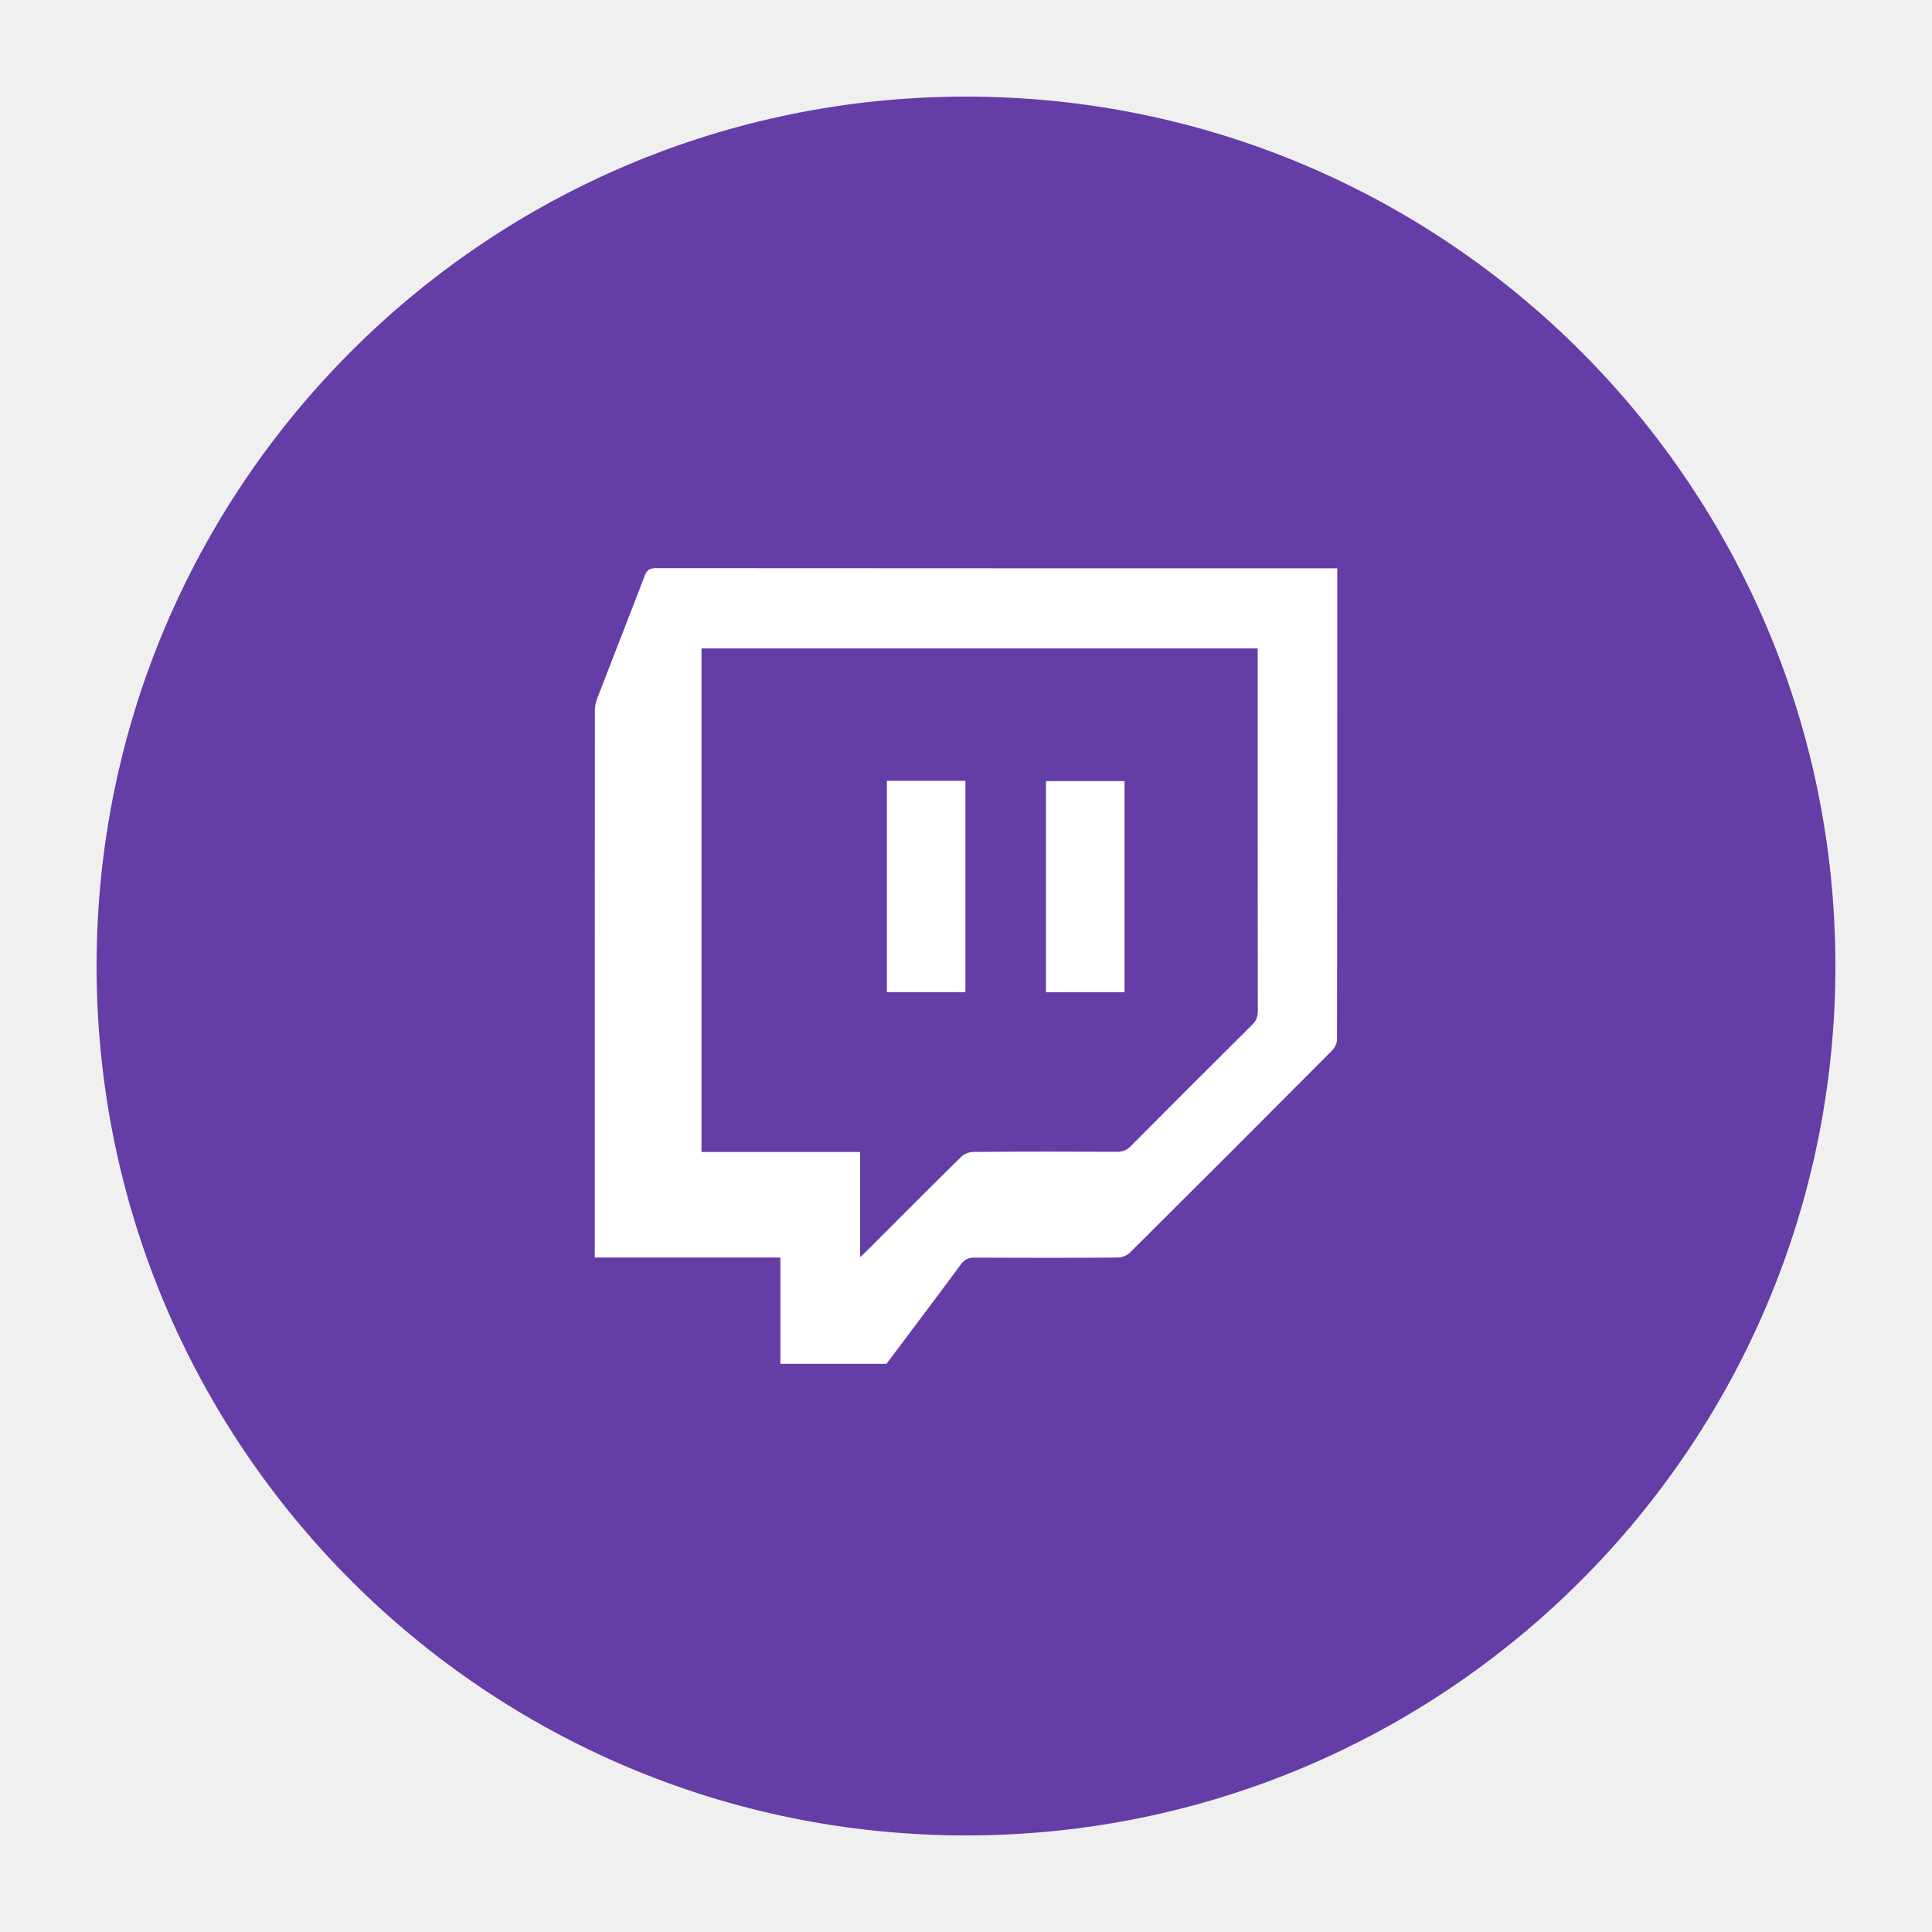
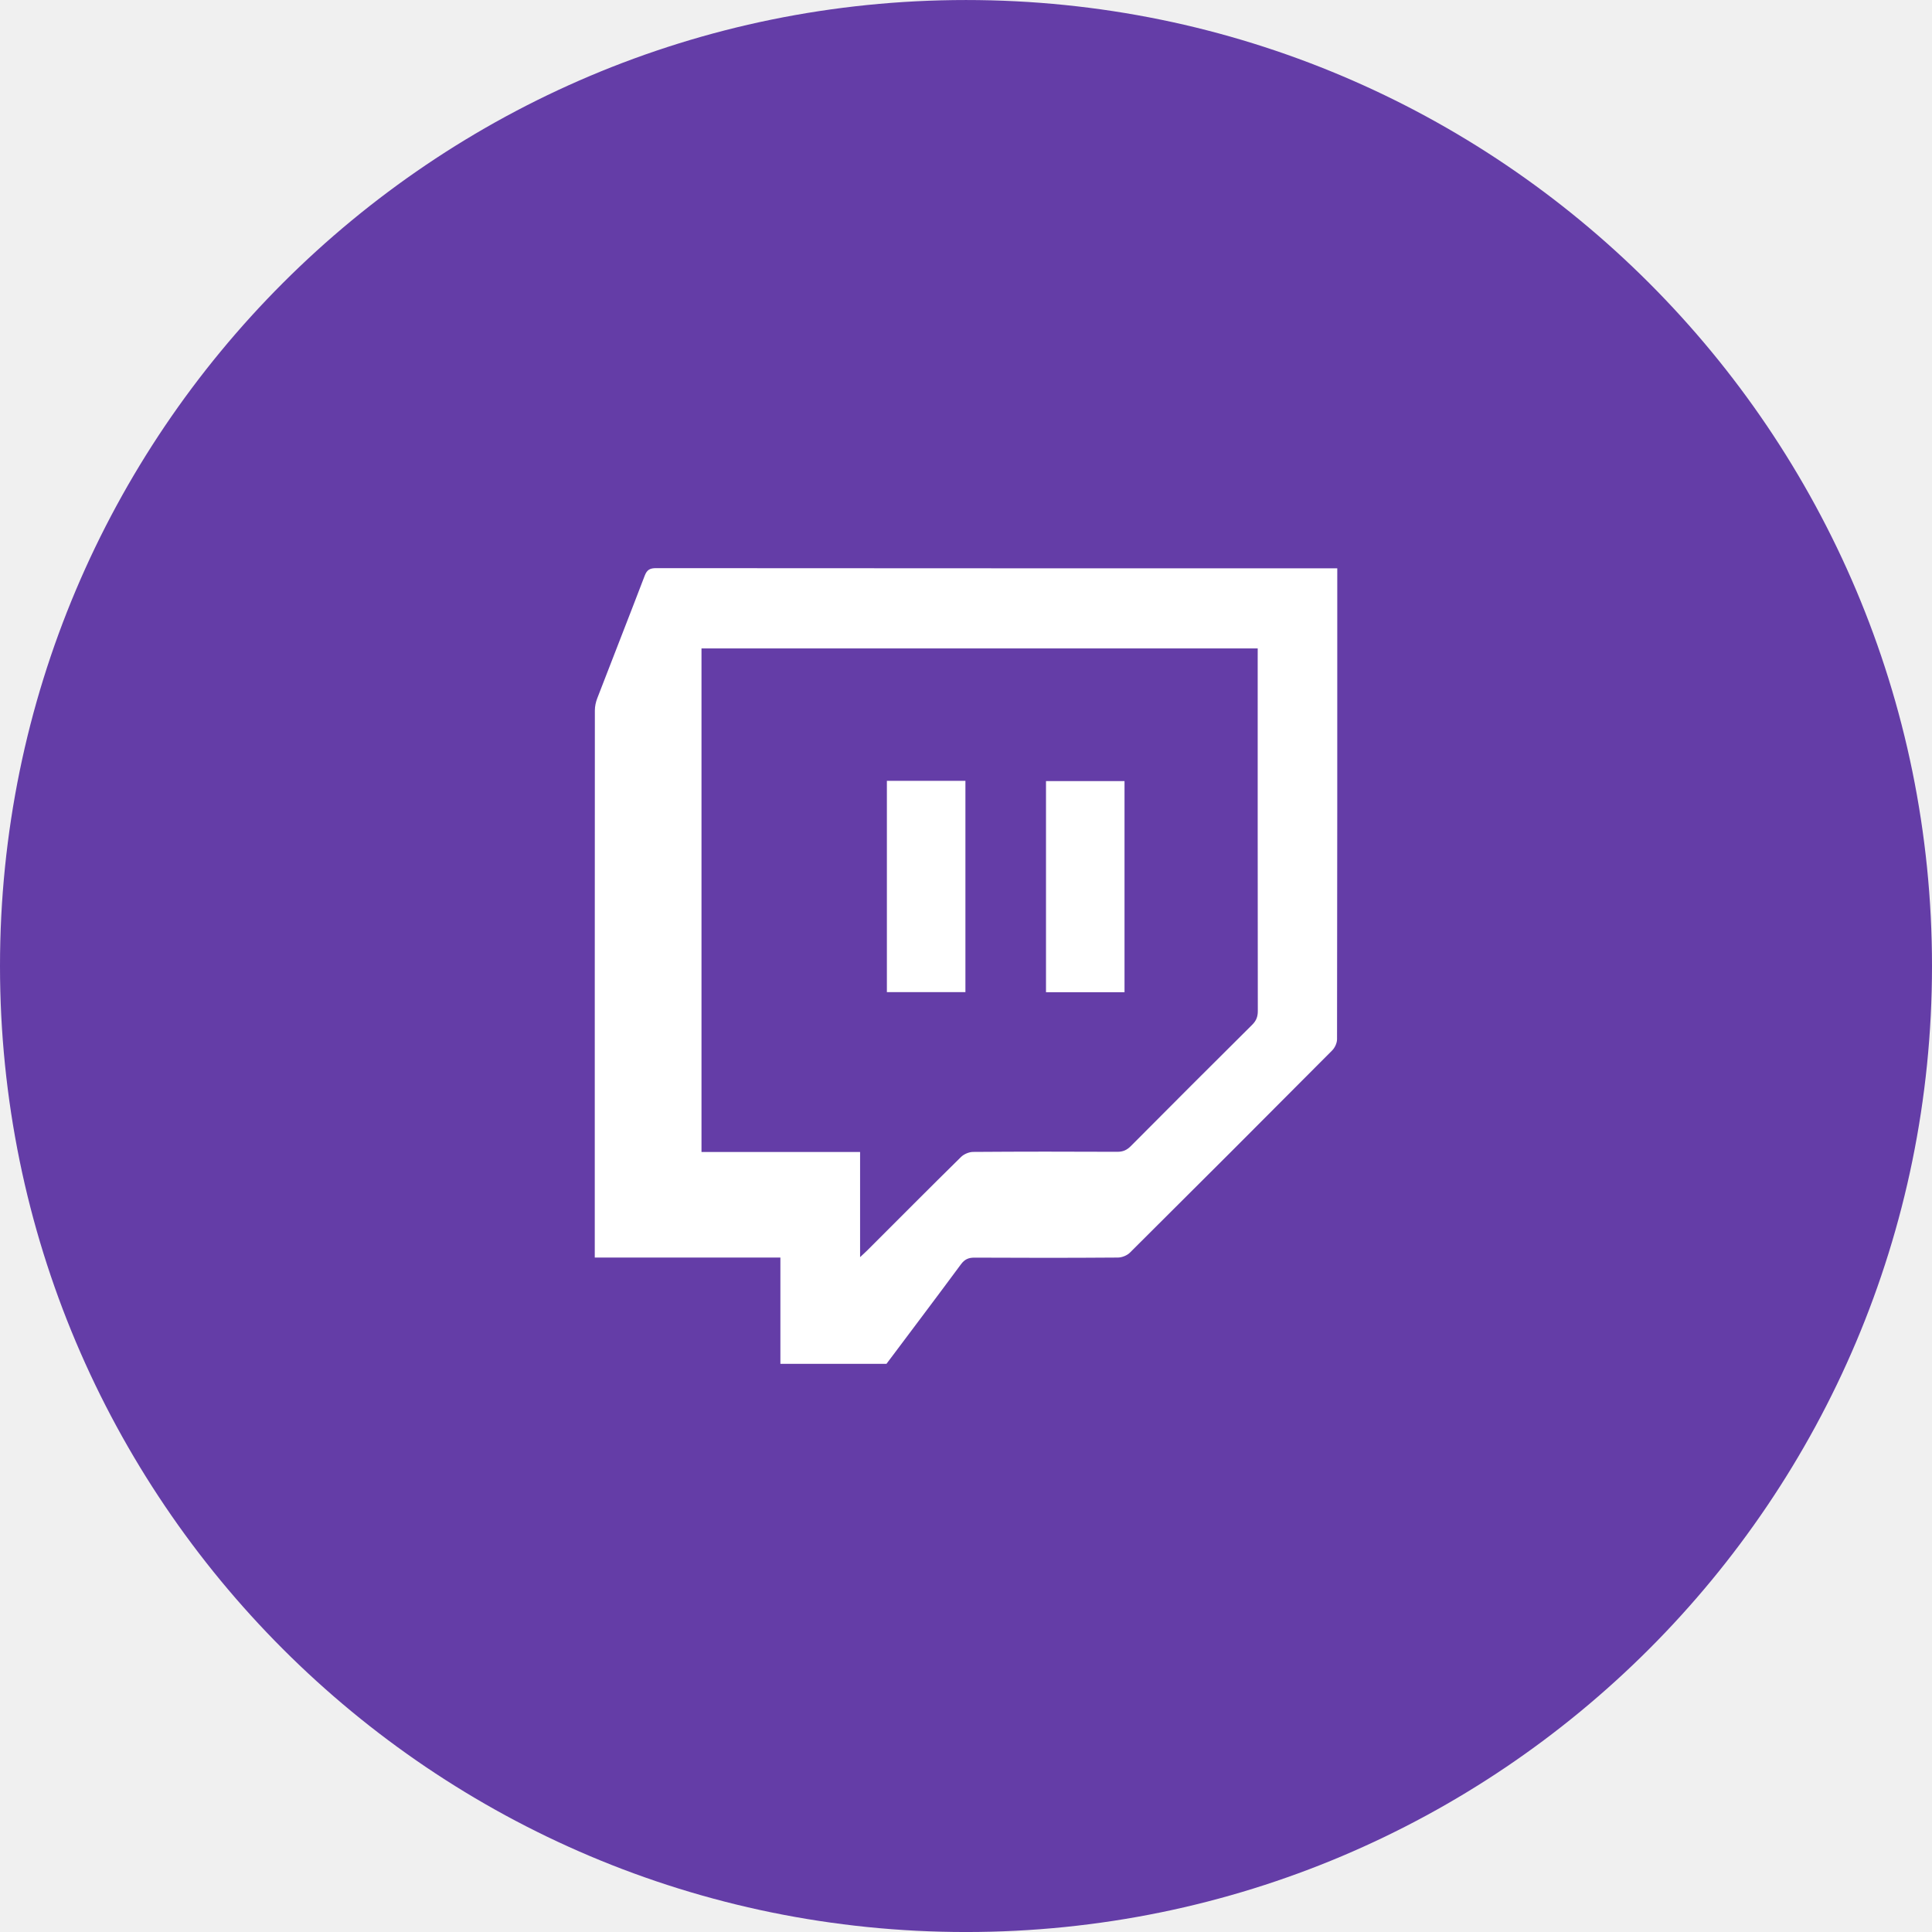
<svg xmlns="http://www.w3.org/2000/svg" enable-background="new 0 0 100 100" height="100px" id="Layer_1" version="1.1" viewBox="0 0 100 100" width="100px" xml:space="preserve">
  <g>
-     <circle cx="50" cy="50.001" fill="#643DA7" r="45" />
+     <circle cx="50" cy="50.001" fill="#643DA7" r="50" />
    <g>
      <path d="M45.883,70.593c-1.831,0-3.66,0-5.49,0c0-1.824,0-3.646,0-5.502c-3.23,0-6.398,0-9.608,0    c0-0.154,0-0.279,0-0.404c0-9.307-0.001-18.613,0.005-27.92c0.001-0.207,0.048-0.426,0.122-0.619    c0.815-2.117,1.648-4.229,2.458-6.35c0.115-0.305,0.27-0.391,0.591-0.391c11.594,0.01,23.188,0.008,34.78,0.008    c0.15,0,0.302,0,0.476,0c0,0.16,0,0.258,0,0.357c0,8.006,0.002,16.012-0.012,24.016c0,0.199-0.112,0.443-0.254,0.584    c-3.478,3.496-6.965,6.984-10.463,10.461c-0.148,0.15-0.414,0.256-0.626,0.258c-2.473,0.018-4.945,0.018-7.418,0.004    c-0.319-0.002-0.516,0.088-0.709,0.35C48.462,67.167,47.169,68.878,45.883,70.593z M65.099,33.563c-9.636,0-19.218,0-28.79,0    c0,8.697,0,17.365,0,26.064c2.743,0,5.454,0,8.209,0c0,1.805,0,3.582,0,5.443c0.176-0.166,0.29-0.268,0.397-0.375    c1.607-1.605,3.209-3.219,4.829-4.812c0.151-0.148,0.413-0.258,0.624-0.26c2.486-0.018,4.975-0.018,7.462-0.006    c0.298,0.002,0.5-0.092,0.707-0.301c2.085-2.098,4.178-4.191,6.277-6.275c0.21-0.209,0.29-0.416,0.29-0.711    c-0.008-6.105-0.006-12.209-0.006-18.311C65.099,33.878,65.099,33.735,65.099,33.563z" fill="#FFFFFF" />
      <path clip-rule="evenodd" d="M45.905,40.415c1.36,0,2.698,0,4.065,0c0,3.641,0,7.275,0,10.936    c-1.348,0-2.696,0-4.065,0C45.905,47.714,45.905,44.089,45.905,40.415z" fill="#FFFFFF" fill-rule="evenodd" />
      <path clip-rule="evenodd" d="M58.205,51.358c-1.367,0-2.704,0-4.064,0    c0-3.645,0-7.268,0-10.928c1.338,0,2.686,0,4.064,0C58.205,44.054,58.205,47.688,58.205,51.358z" fill="#FFFFFF" fill-rule="evenodd" />
    </g>
  </g>
</svg>
